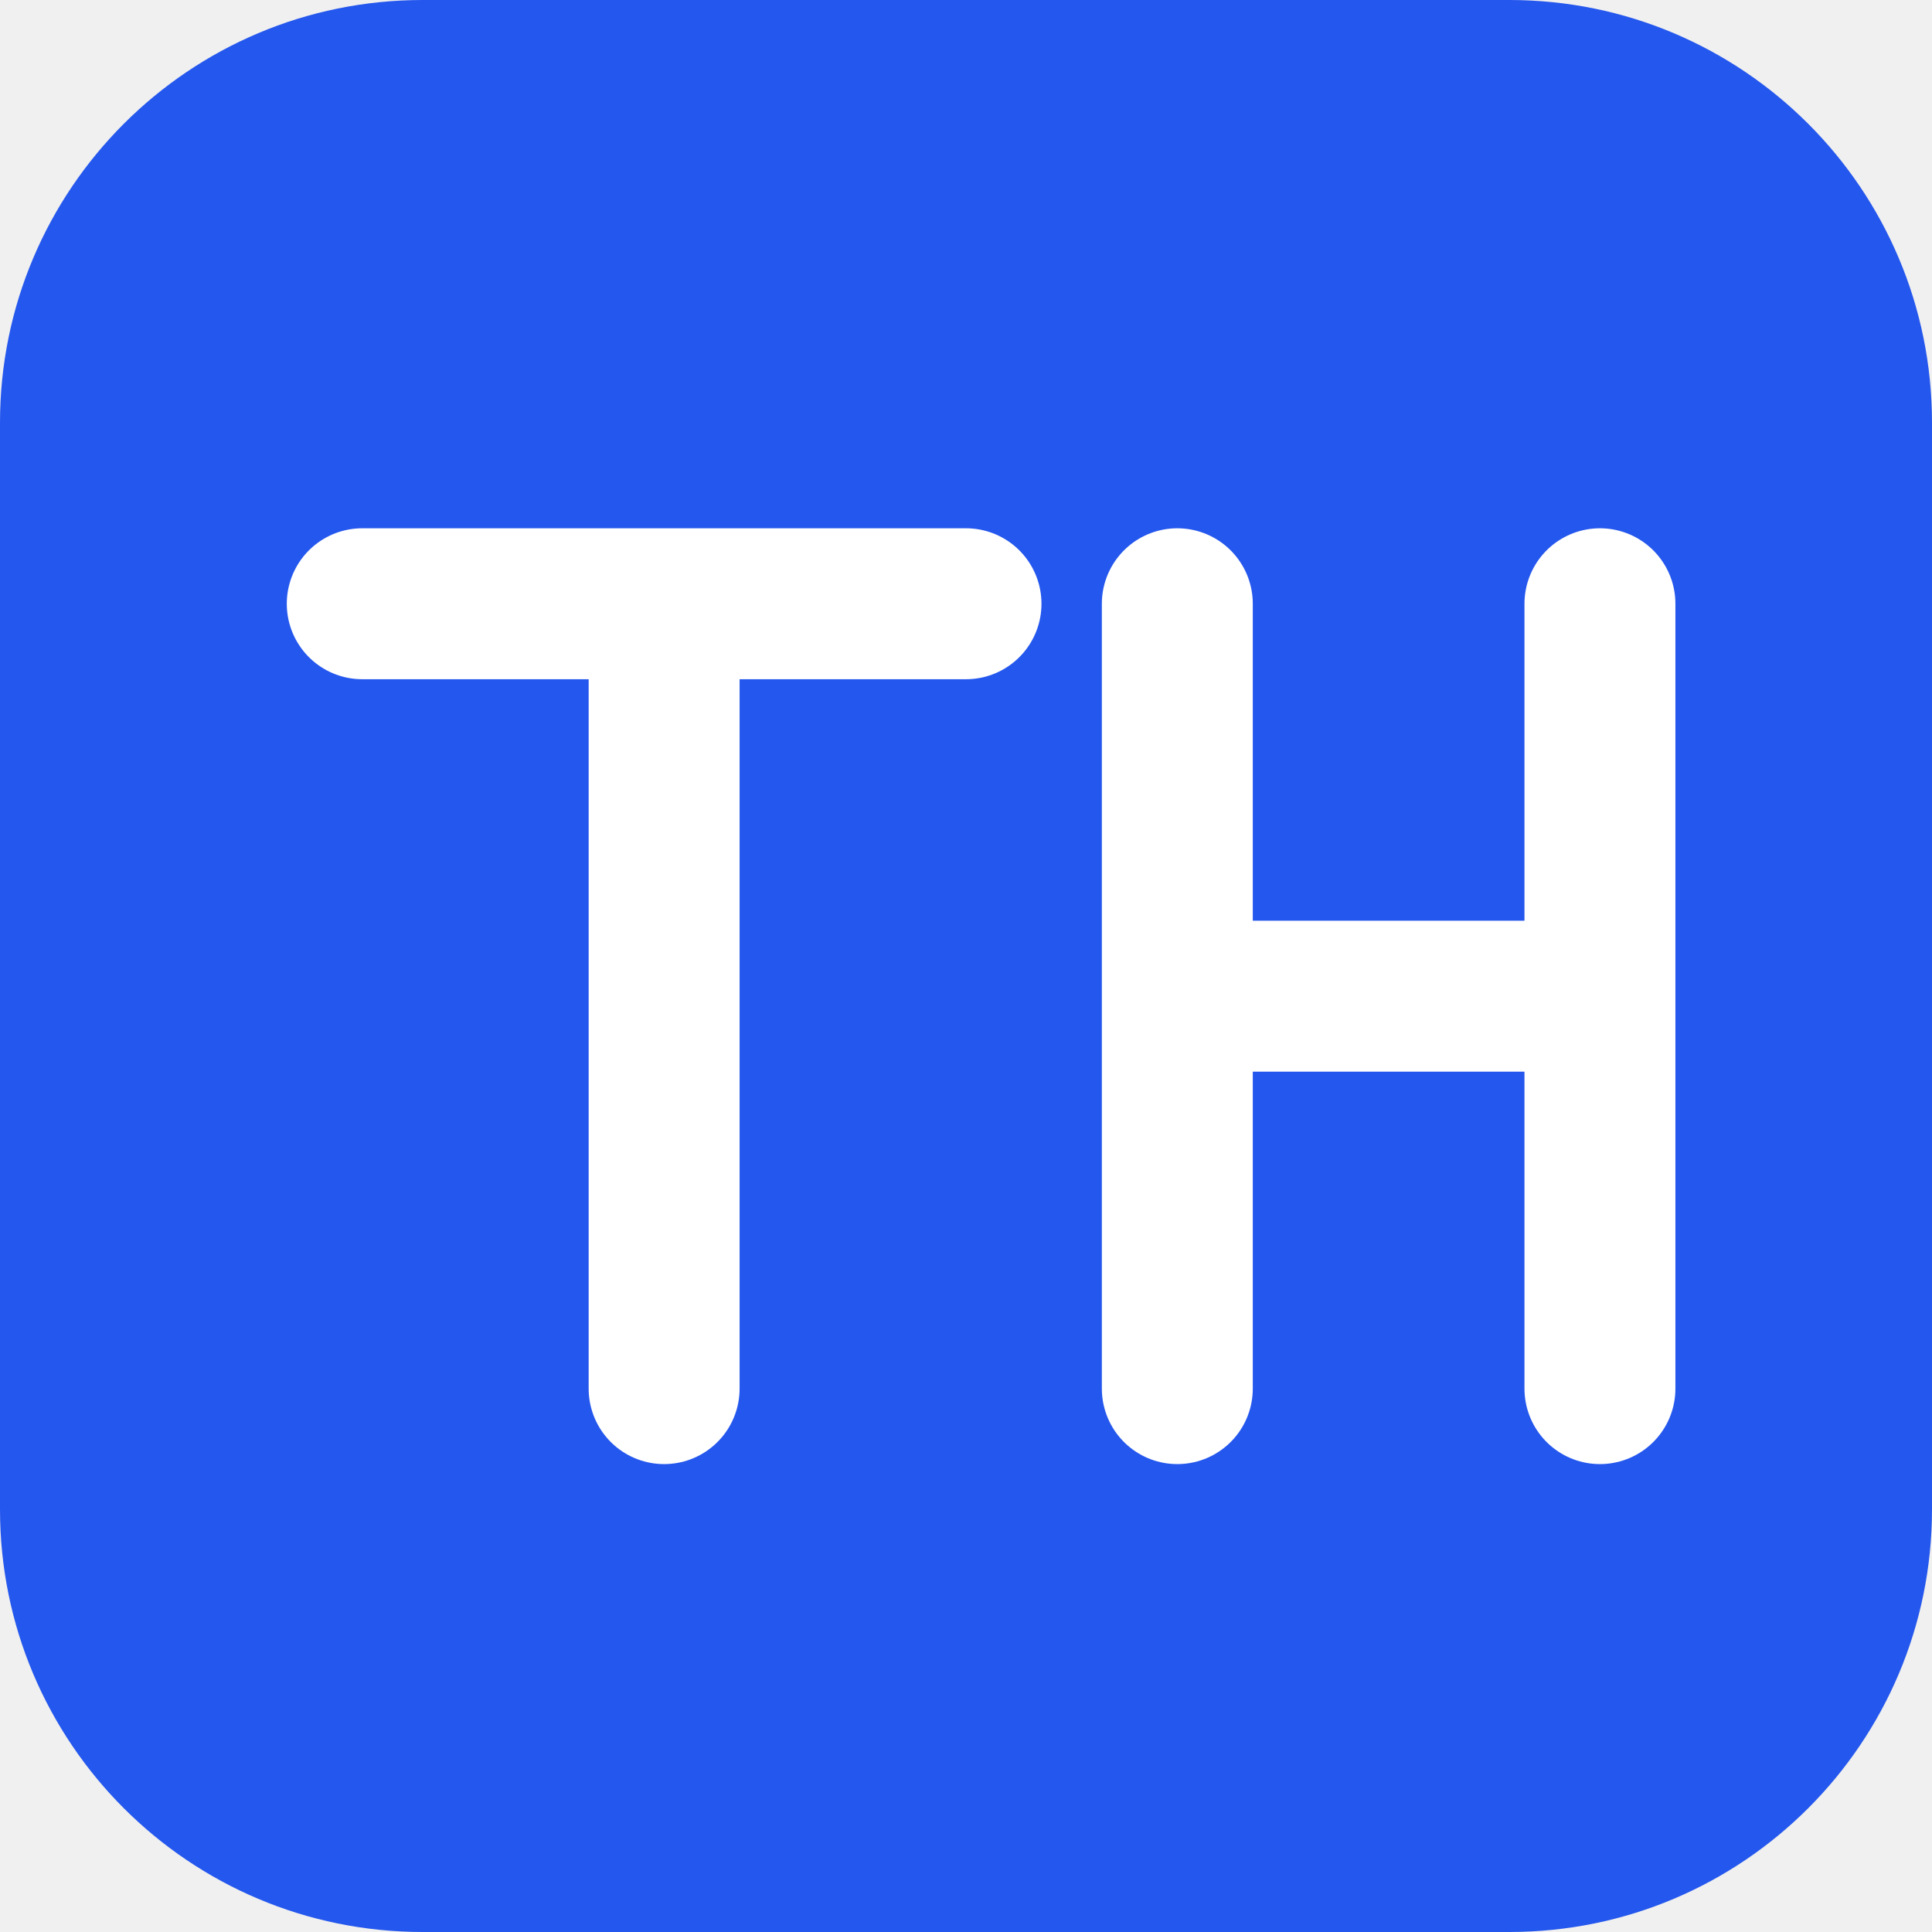
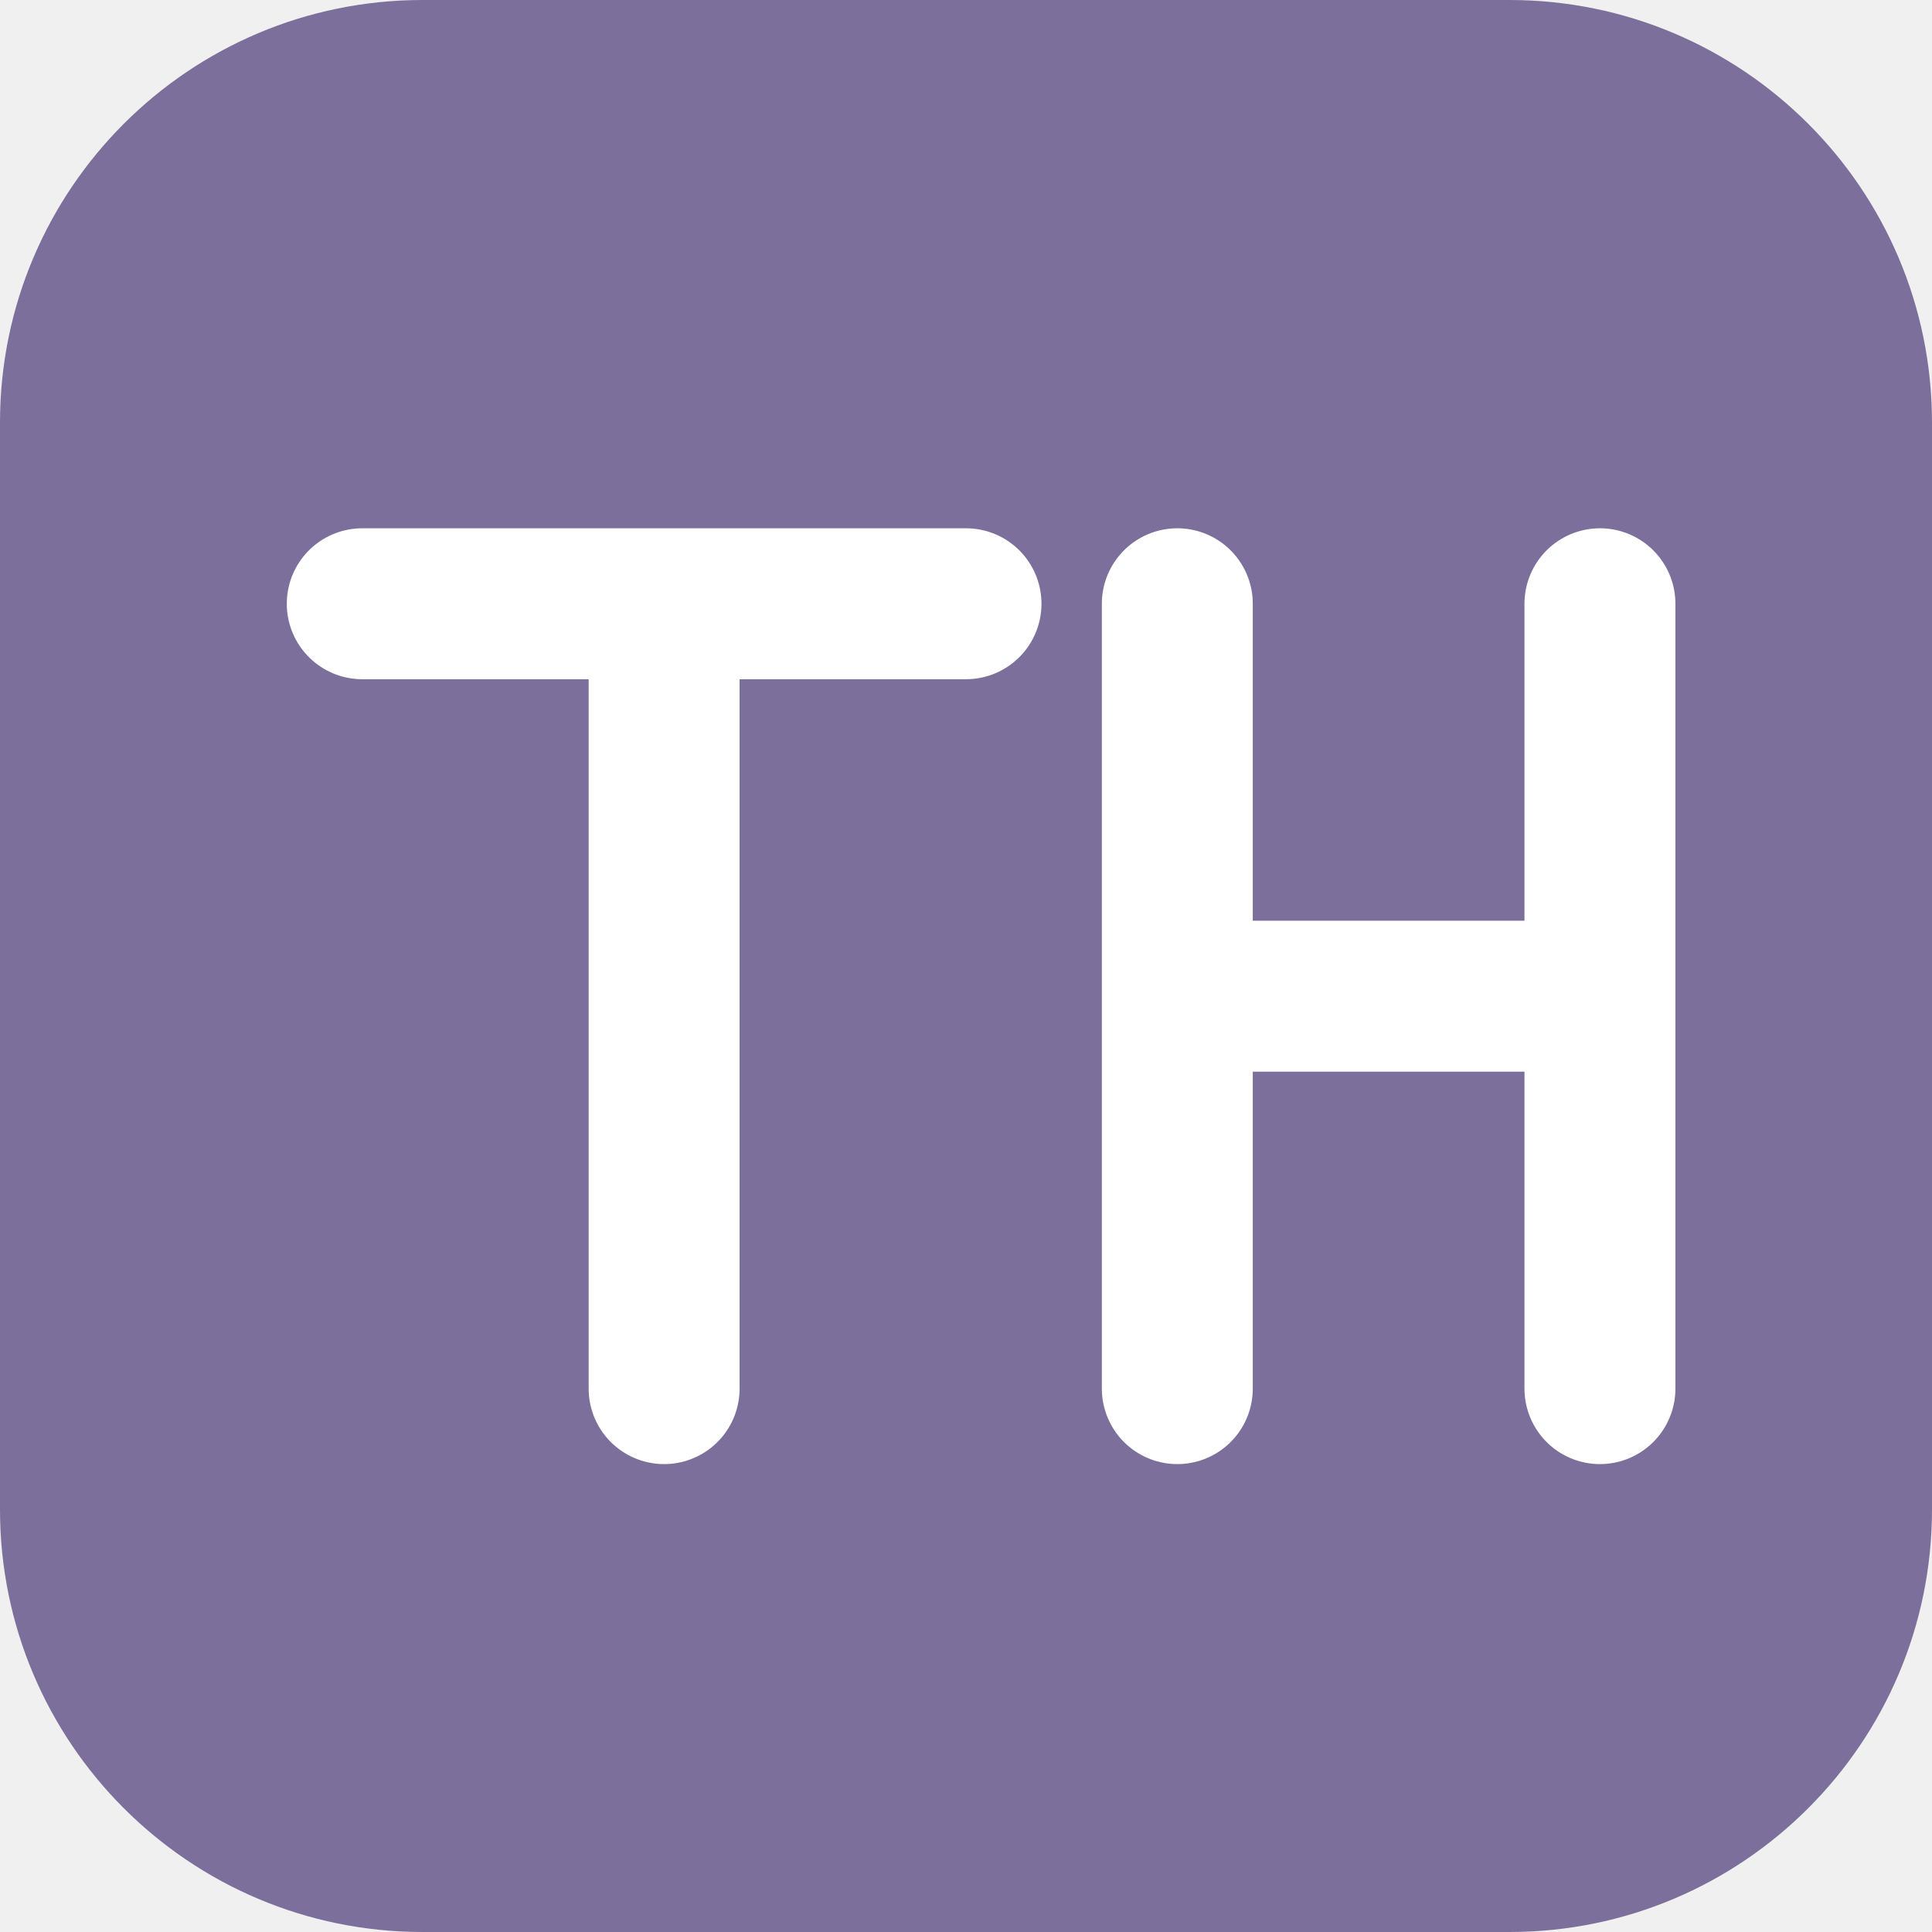
<svg xmlns="http://www.w3.org/2000/svg" viewBox="0 0 64 64">
-   <rect width="64" height="64" rx="14" fill="#2457ed" />
+   <rect width="64" height="64" rx="14" fill="#7c6f9b" />
  <path d="M12 20h20M22 20v26M39 20v26M53 20v26M39 33h14" fill="none" stroke="#fff" stroke-width="5" stroke-linecap="round" />
</svg>
